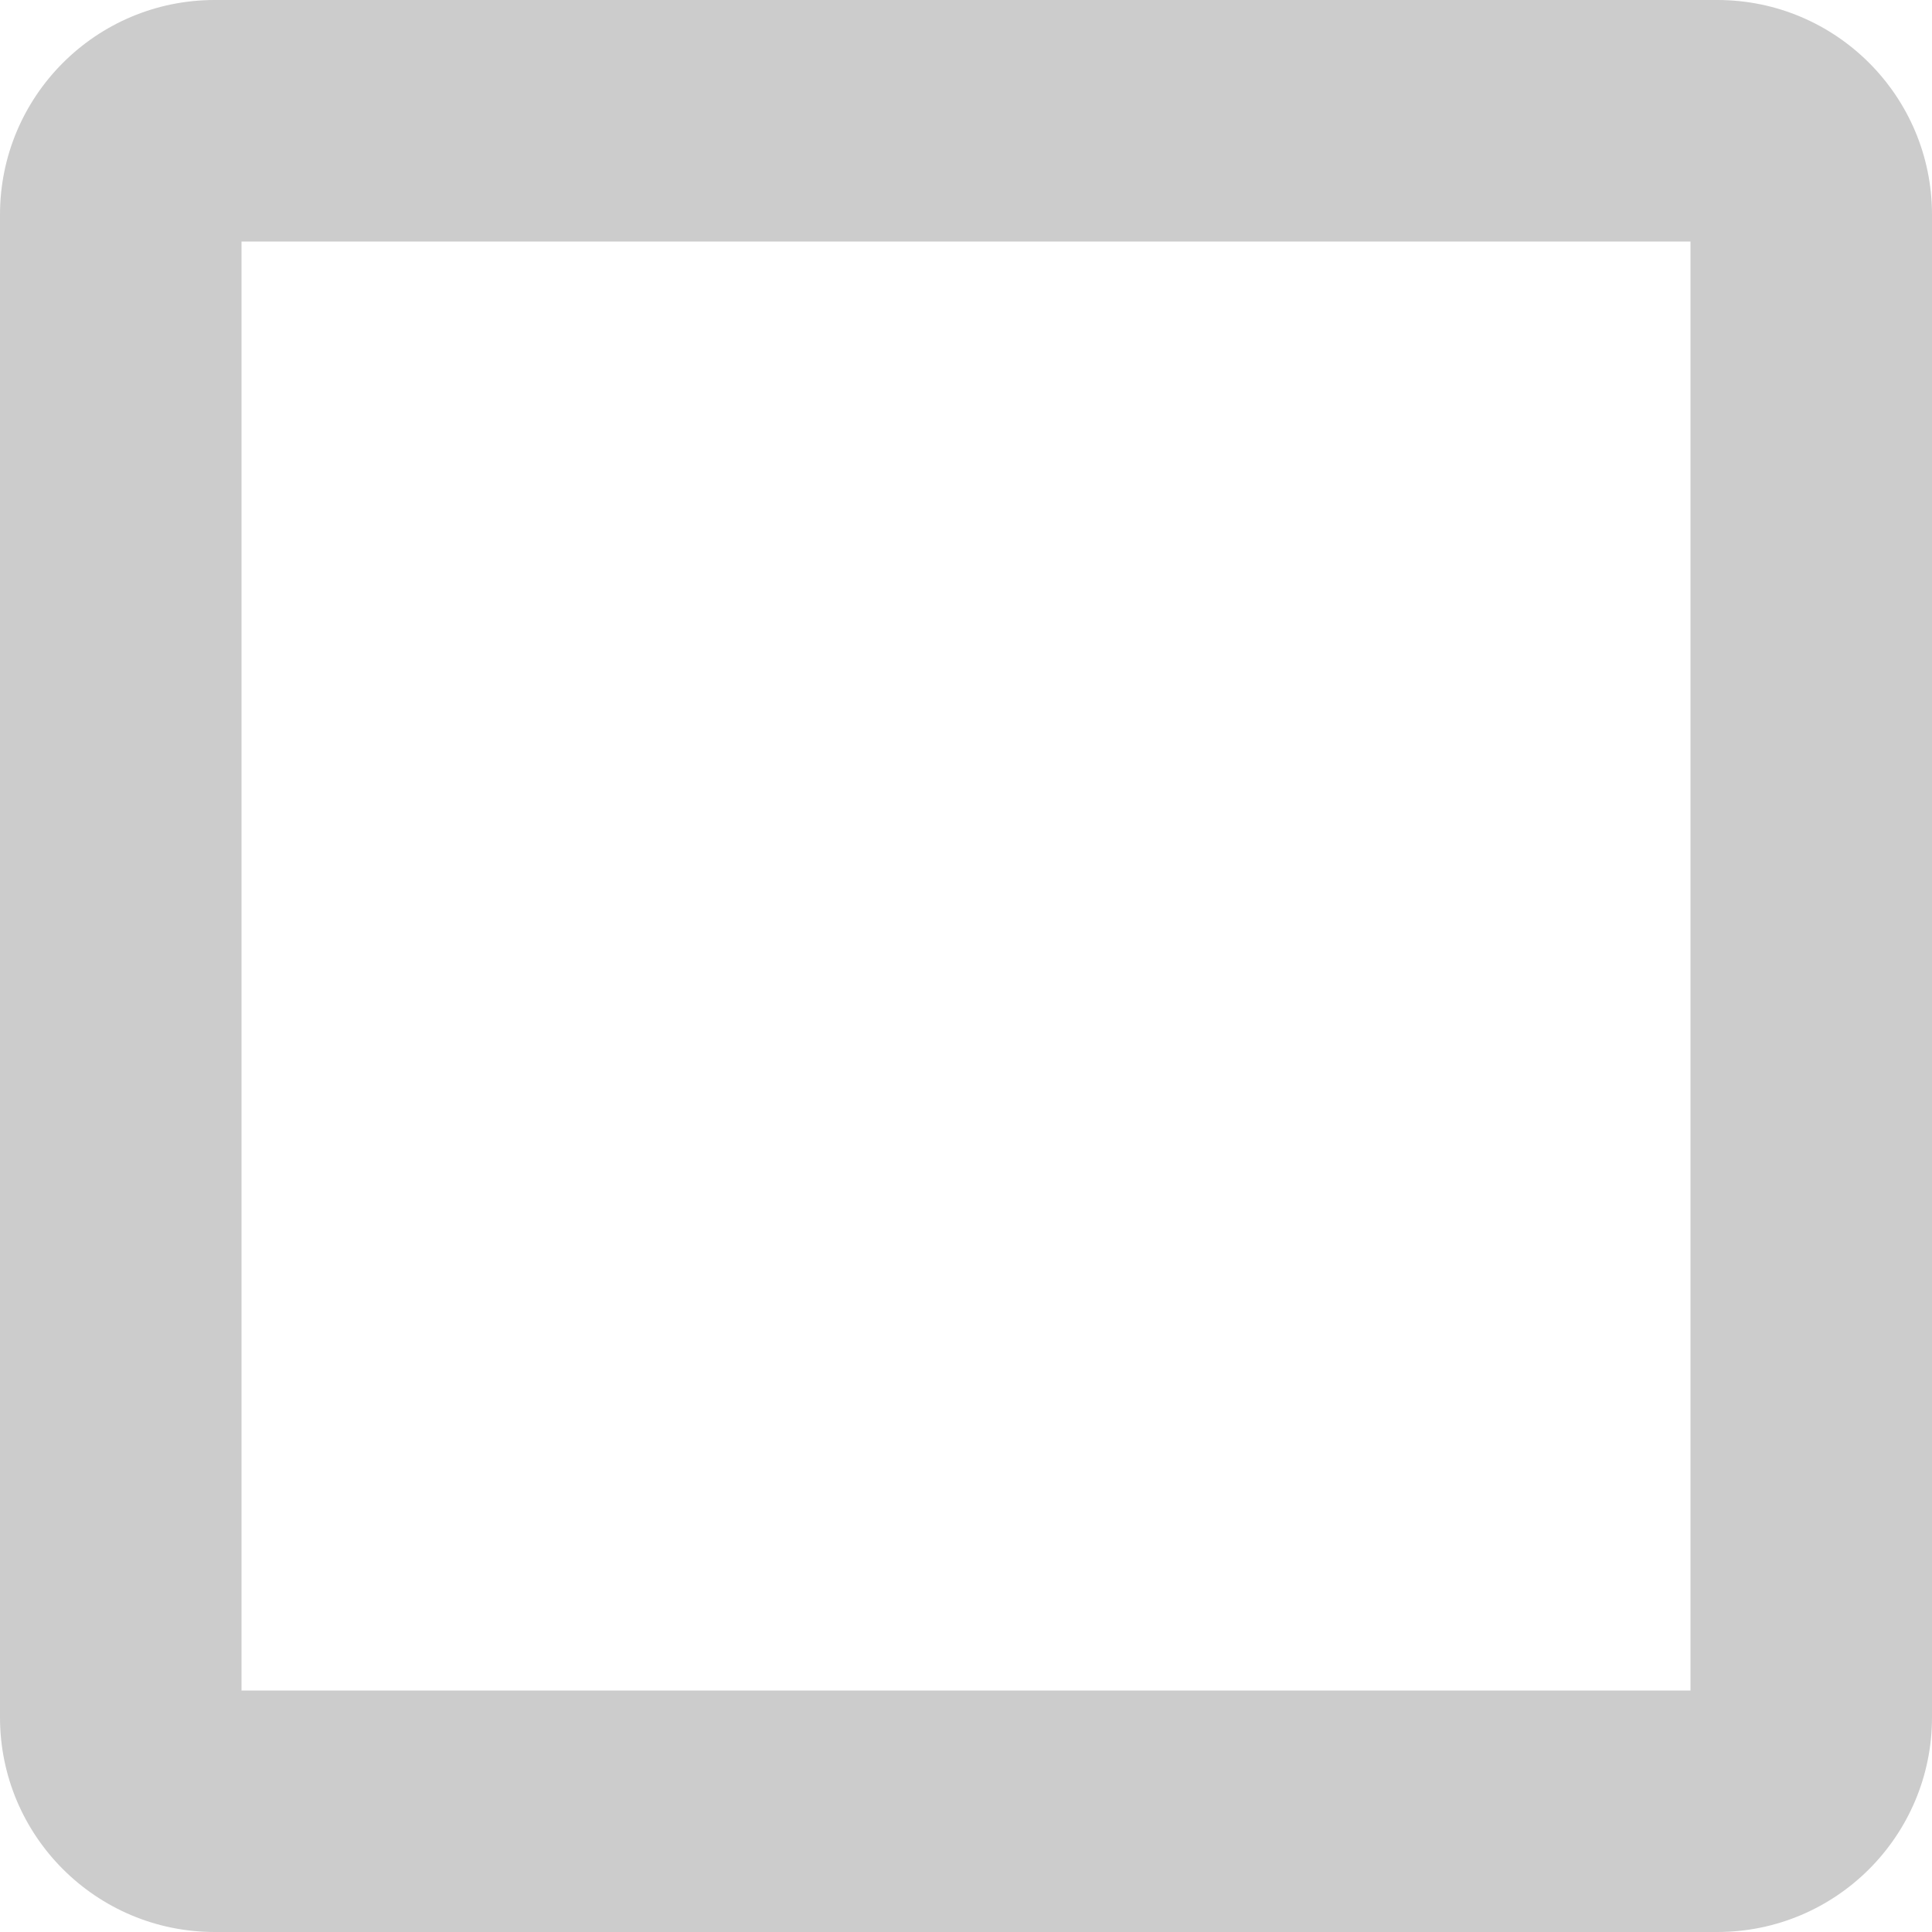
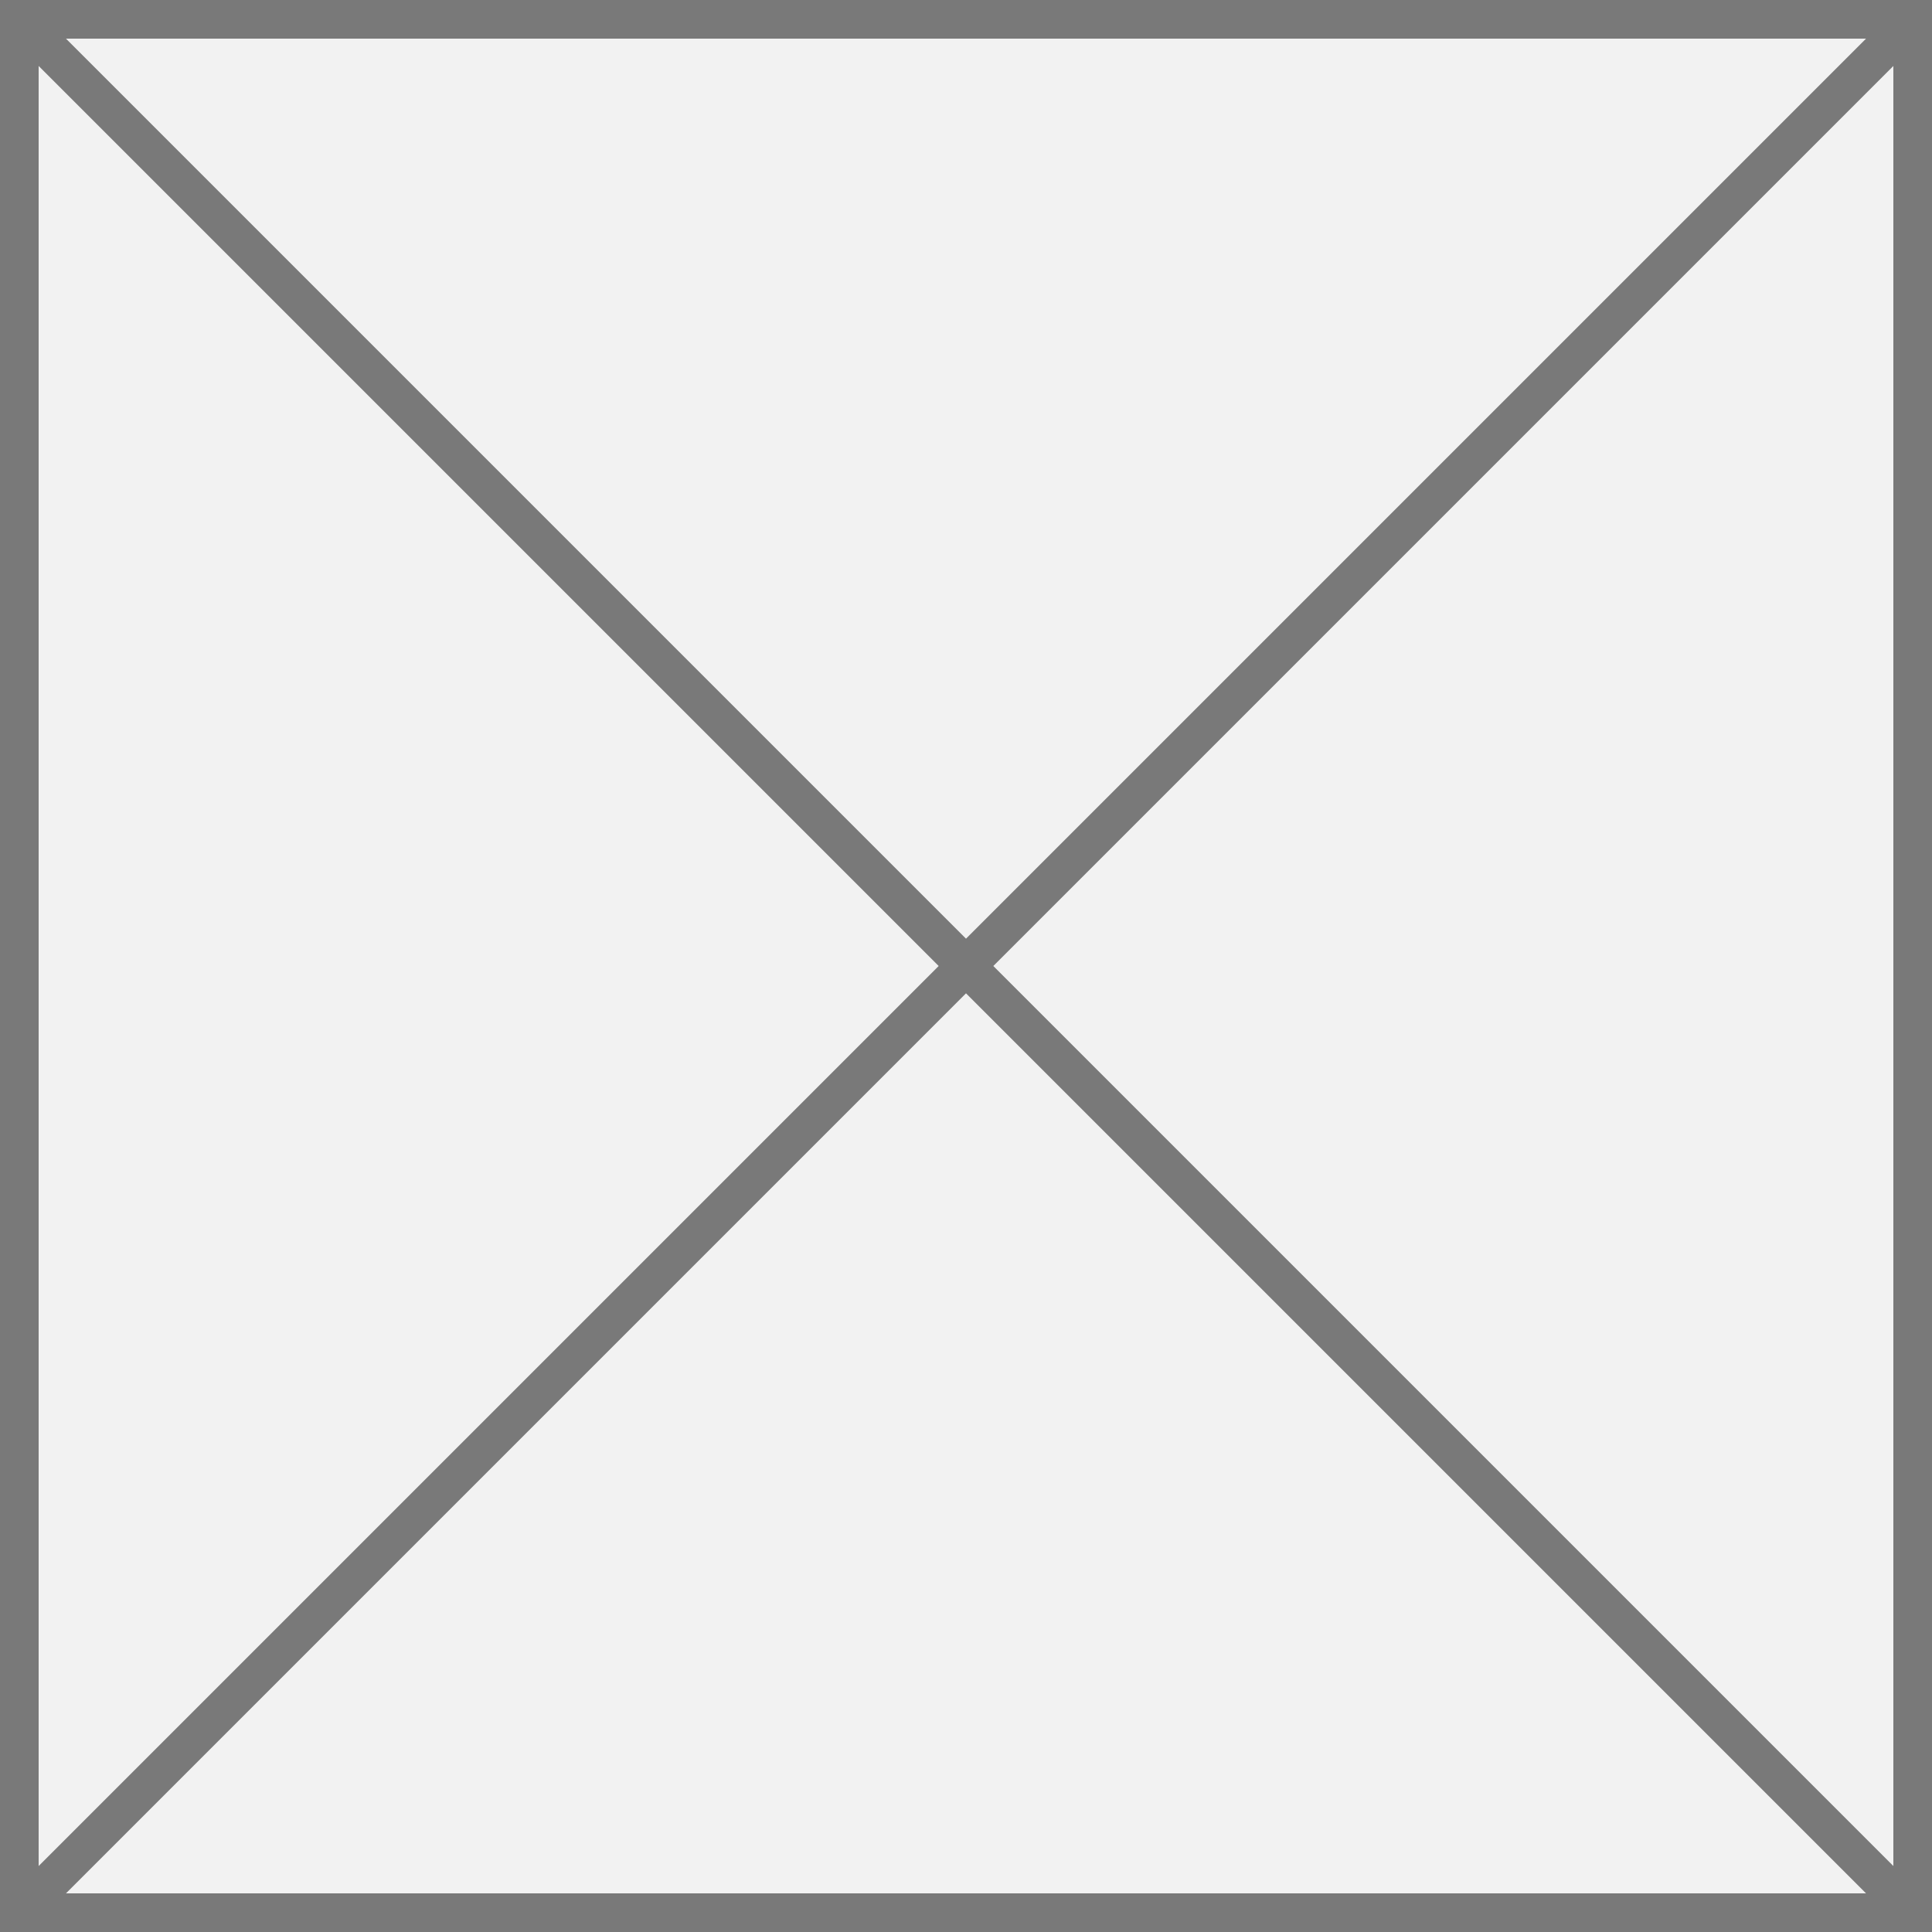
- <svg xmlns="http://www.w3.org/2000/svg" version="1.1" width="16px" height="16px">
-   <g>
-     <path d="M 2 2  L 14 2  L 14 14  L 2 14  L 2 2  Z M 16 1.778  C 16 0.796  15.204 0  14.222 0  L 1.778 0  C 0.796 0  0 0.796  0 1.778  L 0 14.222  C 0 15.204  0.796 16  1.778 16  L 14.222 16  C 15.204 16  16 15.204  16 14.222  L 16 1.778  Z " fill-rule="nonzero" fill="#cccccc" stroke="none" />
+ <svg xmlns="http://www.w3.org/2000/svg" version="1.1" width="50px" height="50px">
+   <g transform="matrix(1 0 0 1 -243 -556 )">
+     <path d="M 243.5 556.5  L 292.5 556.5  L 292.5 605.5  L 243.5 605.5  L 243.5 556.5  Z " fill-rule="nonzero" fill="#f2f2f2" stroke="none" />
+     <path d="M 243.5 556.5  L 292.5 556.5  L 292.5 605.5  L 243.5 605.5  L 243.5 556.5  Z " stroke-width="1" stroke="#797979" fill="none" />
+     <path d="M 243.354 556.354  L 292.646 605.646  M 292.646 556.354  L 243.354 605.646  " stroke-width="1" stroke="#797979" fill="none" />
  </g>
</svg>
